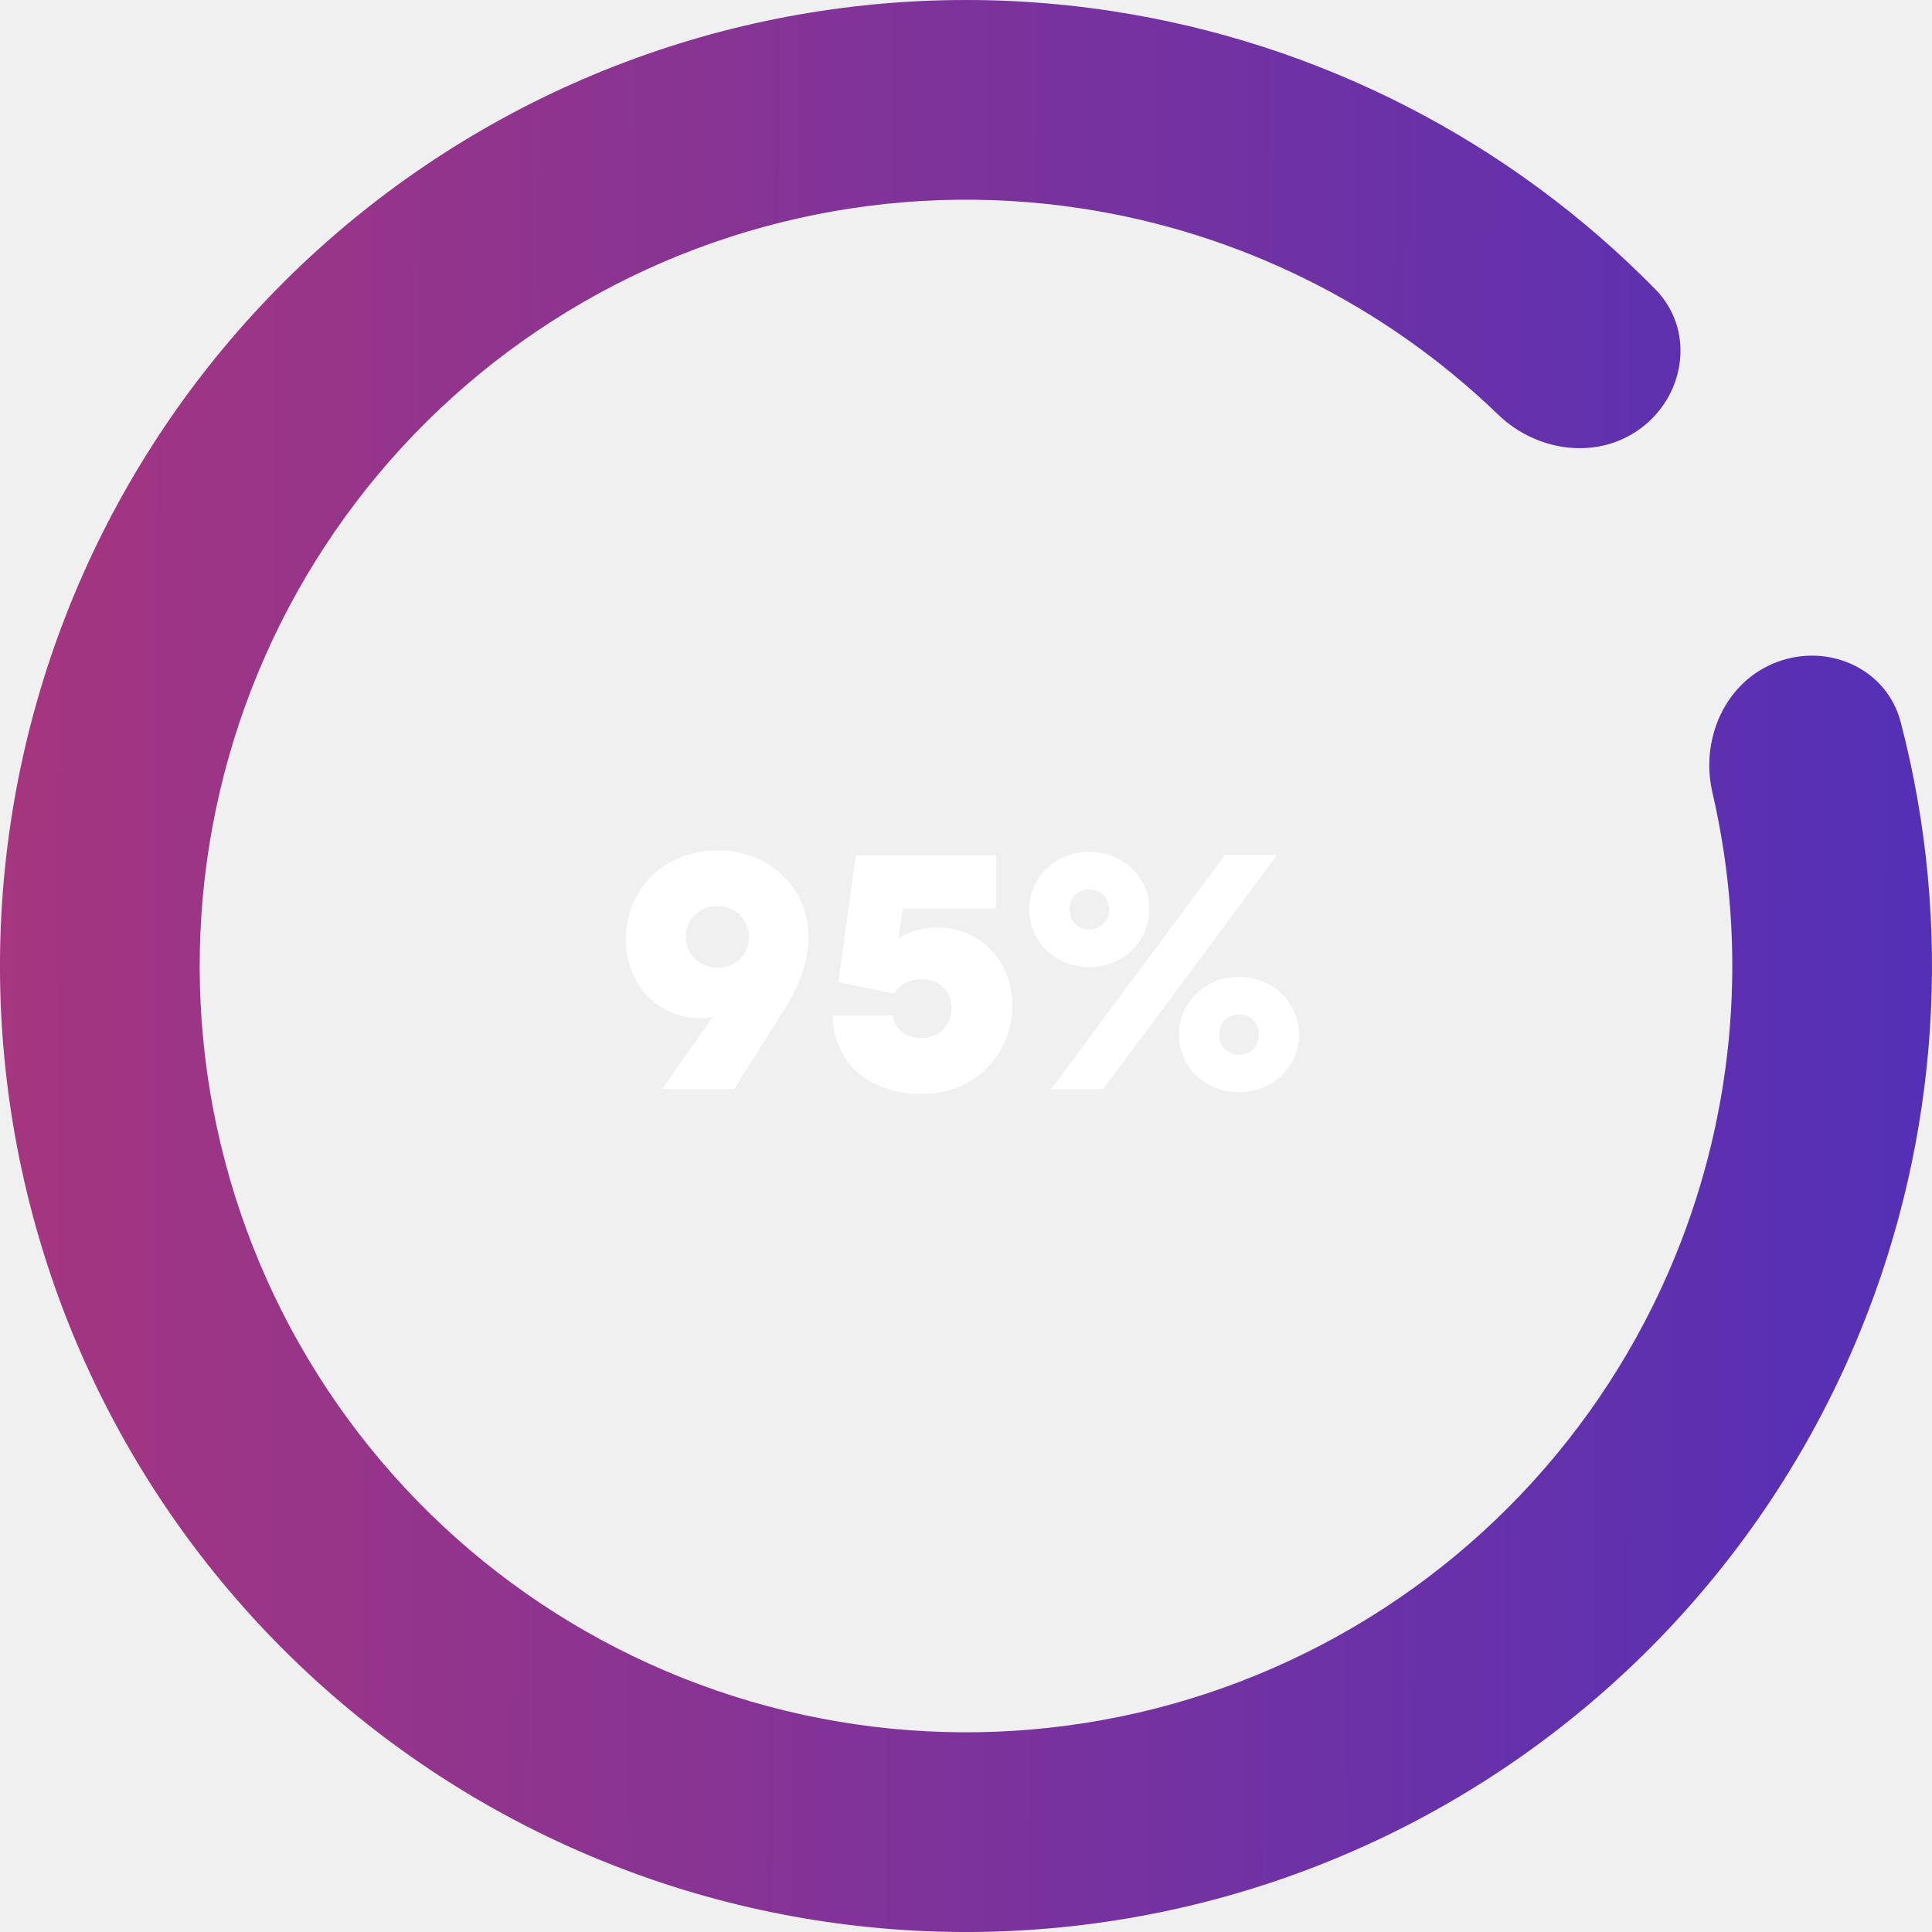
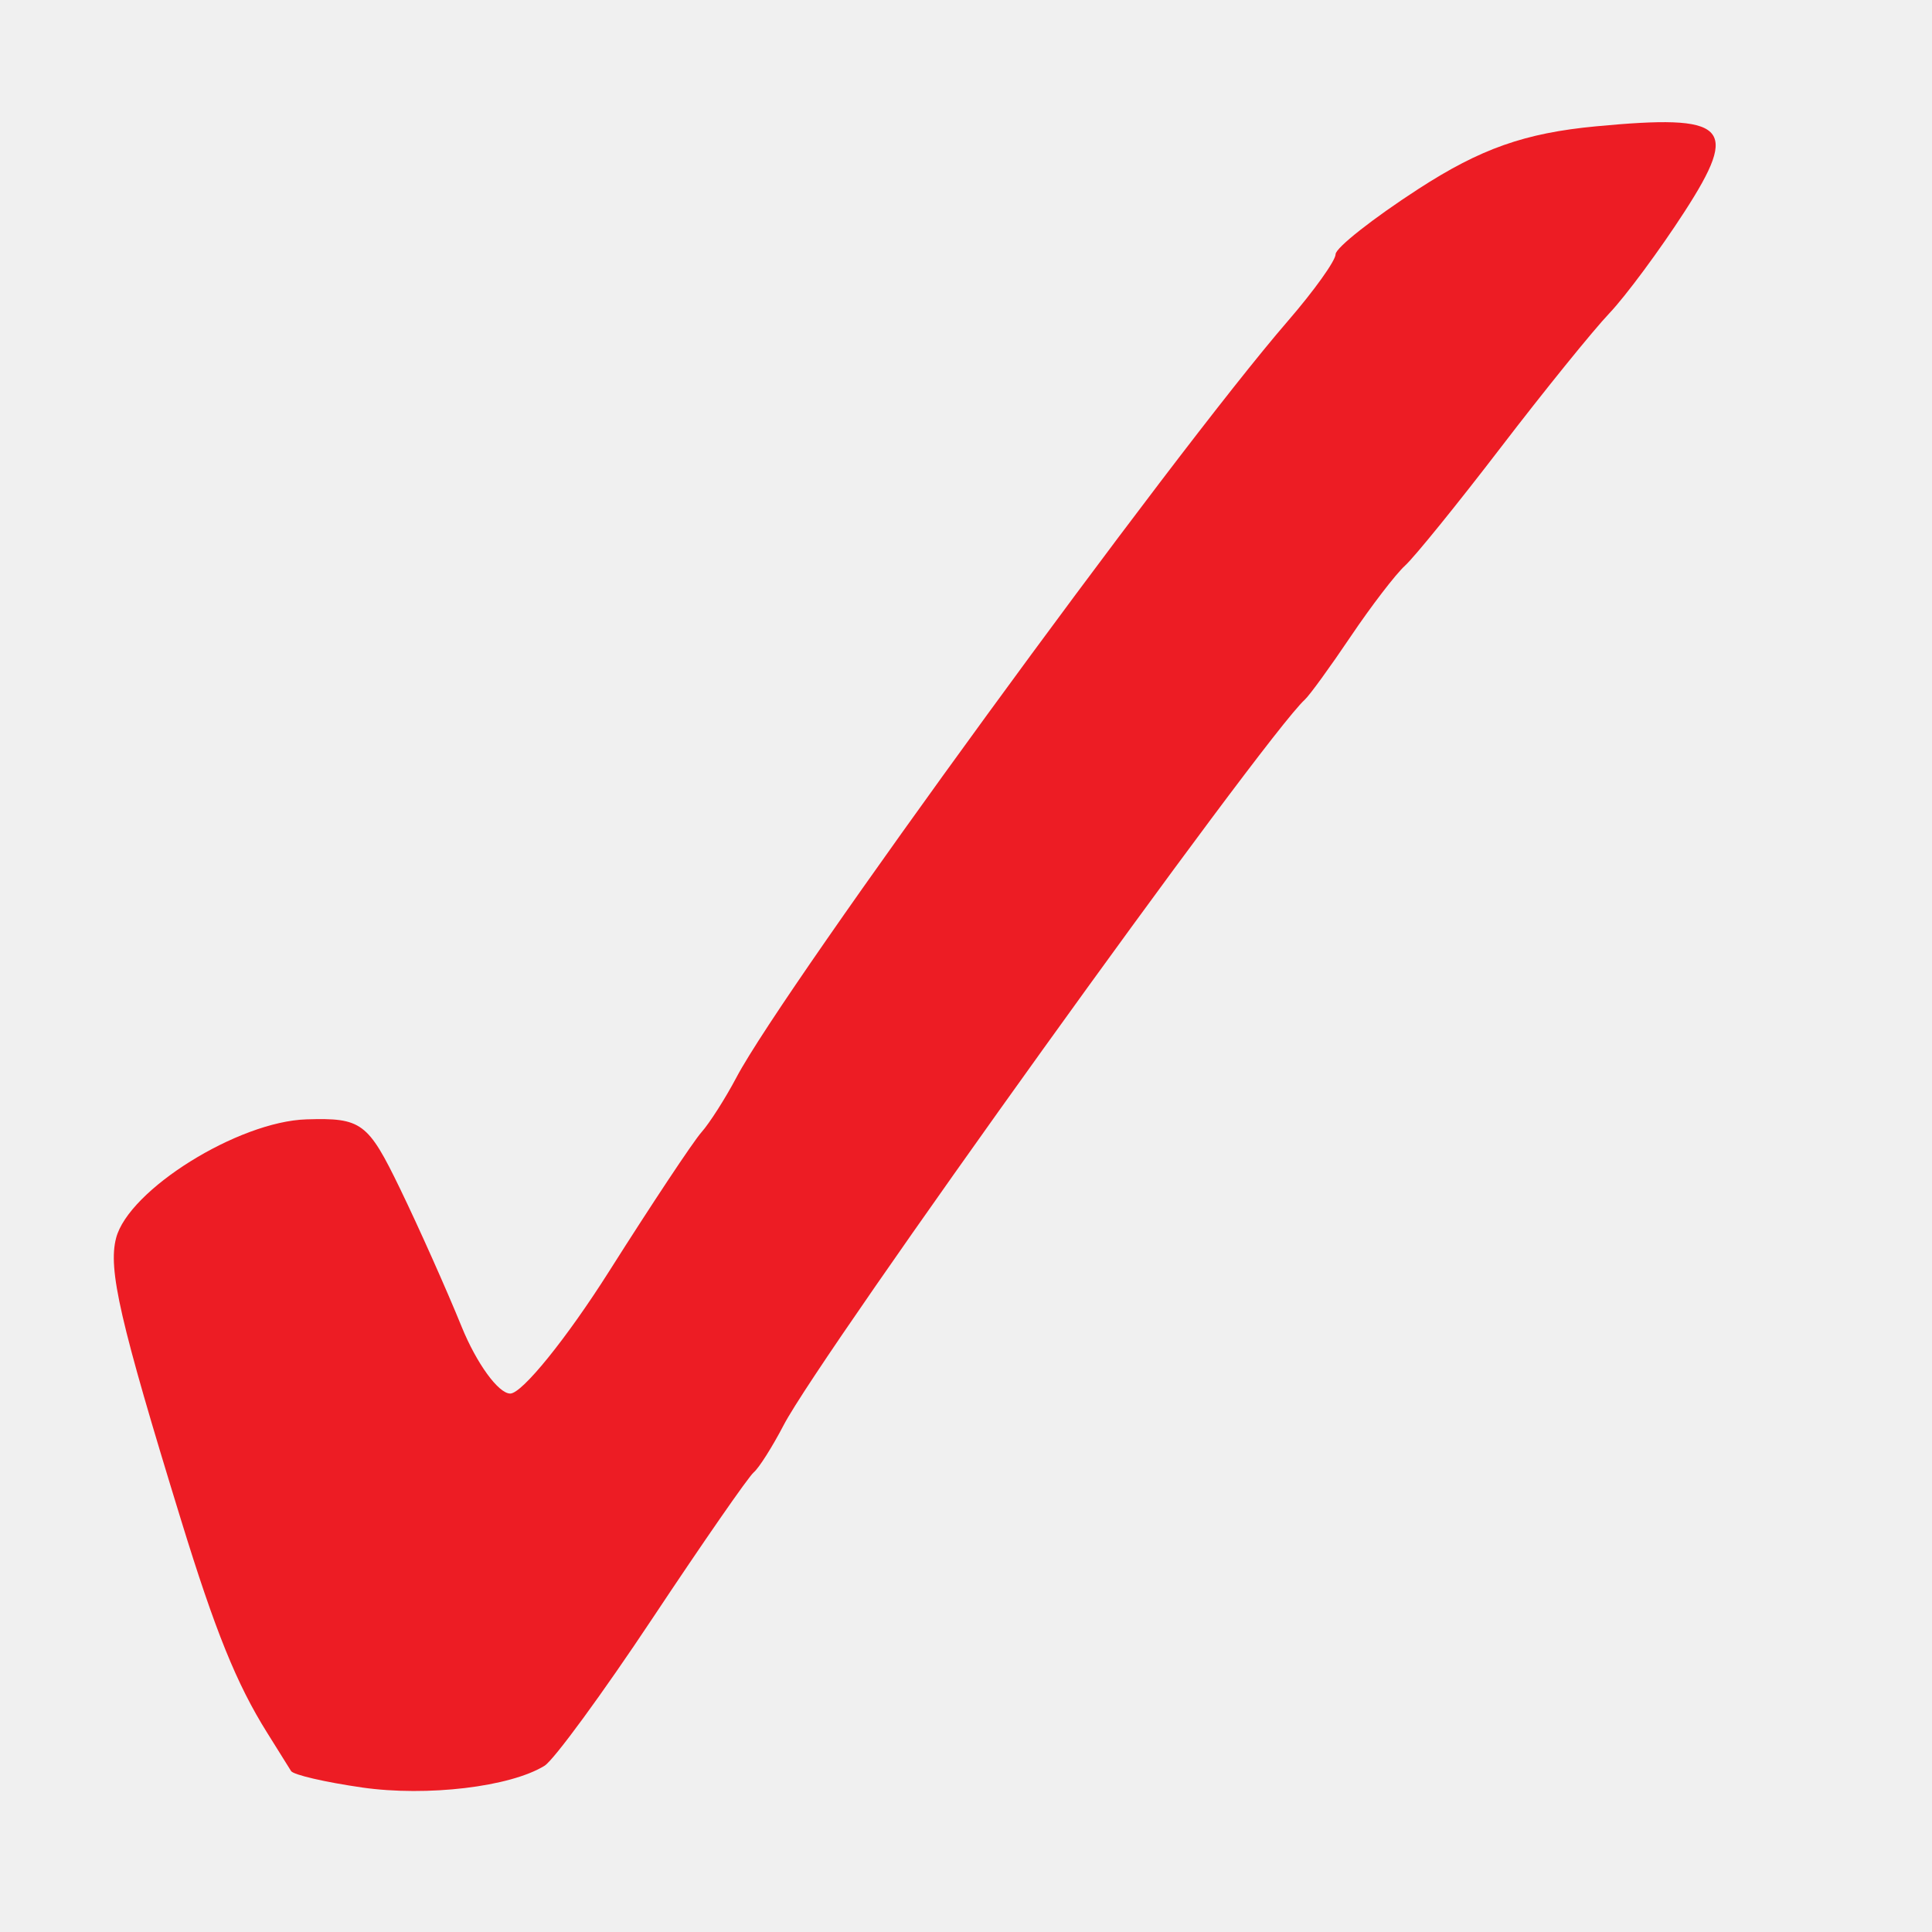
- <svg xmlns="http://www.w3.org/2000/svg" width="204" height="204" viewBox="0 0 204 204" fill="none">
-   <path d="M187.639 69.902C193.092 67.859 199.226 70.614 200.696 76.248C206.238 97.486 204.802 120.051 196.436 140.546C186.737 164.31 168.435 183.543 145.182 194.409C121.928 205.275 95.433 206.975 70.982 199.169C46.531 191.364 25.921 174.628 13.264 152.299C0.607 129.97 -3.166 103.69 2.696 78.702C8.559 53.713 23.627 31.854 44.894 17.484C66.161 3.114 92.064 -2.709 117.435 1.175C139.317 4.524 159.415 14.883 174.791 30.547C178.869 34.702 178.083 41.38 173.529 45.009C168.975 48.637 162.385 47.827 158.195 43.783C146.212 32.215 130.877 24.564 114.244 22.018C94.118 18.937 73.57 23.557 56.699 34.956C39.829 46.355 27.876 63.696 23.225 83.518C18.574 103.34 21.568 124.188 31.608 141.901C41.649 159.614 57.998 172.89 77.394 179.082C96.791 185.274 117.809 183.925 136.255 175.305C154.701 166.686 169.219 151.429 176.914 132.578C183.273 116.999 184.584 99.912 180.815 83.688C179.497 78.016 182.187 71.946 187.639 69.902Z" fill="url(#paint0_linear_16_339)" />
-   <path d="M66.08 99.16C66.08 103.804 69.32 107.512 74.036 107.512C74.648 107.512 75.08 107.44 75.332 107.296L69.896 115H77.528L83.072 106.18C84.476 103.912 85.376 101.32 85.376 98.98C85.376 93.724 81.308 89.8 75.728 89.8C70.256 89.8 66.08 93.76 66.08 99.16ZM72.416 98.908C72.416 97.072 73.892 95.668 75.764 95.668C77.636 95.668 79.076 97.108 79.076 98.944C79.076 100.78 77.636 102.184 75.764 102.184C73.892 102.184 72.416 100.744 72.416 98.908ZM94.397 104.92C94.937 104.056 95.981 103.372 97.313 103.372C99.149 103.372 100.481 104.668 100.481 106.432C100.481 108.196 99.149 109.6 97.313 109.6C95.405 109.6 94.361 108.34 94.253 107.224H87.917C88.025 112.228 91.697 115.504 97.421 115.504C102.785 115.504 106.889 111.508 106.889 106.108C106.889 101.644 103.685 97.936 98.969 97.936C97.421 97.936 96.053 98.332 94.865 99.088L95.333 95.92H105.161V90.304H90.365L88.529 103.696L94.397 104.92ZM121.357 96.028C121.357 92.608 118.585 89.944 115.021 89.944C111.457 89.944 108.685 92.608 108.685 96.028C108.685 99.448 111.457 102.112 115.021 102.112C118.585 102.112 121.357 99.448 121.357 96.028ZM117.109 96.028C117.109 97.288 116.209 98.152 115.021 98.152C113.833 98.152 112.933 97.288 112.933 96.028C112.933 94.768 113.833 93.904 115.021 93.904C116.209 93.904 117.109 94.768 117.109 96.028ZM134.857 90.268H129.349L110.989 115H116.497L134.857 90.268ZM124.489 109.24C124.489 112.66 127.261 115.324 130.825 115.324C134.389 115.324 137.161 112.66 137.161 109.24C137.161 105.82 134.389 103.156 130.825 103.156C127.261 103.156 124.489 105.82 124.489 109.24ZM128.737 109.24C128.737 107.98 129.637 107.116 130.825 107.116C132.013 107.116 132.913 107.98 132.913 109.24C132.913 110.5 132.013 111.364 130.825 111.364C129.637 111.364 128.737 110.5 128.737 109.24Z" fill="white" />
-   <defs>
-     <linearGradient id="paint0_linear_16_339" x1="-12.435" y1="91.215" x2="228.124" y2="92.098" gradientUnits="userSpaceOnUse">
-       <stop stop-color="#AA367C" />
-       <stop offset="1" stop-color="#4A2FBD" />
-     </linearGradient>
-   </defs>
+ <svg xmlns="http://www.w3.org/2000/svg" viewBox="0 0 175 175">
+   <path d="m32.794 161.91c-3.325-0.477-6.218-1.147-6.428-1.489s-1.189-1.907-2.173-3.479c-2.766-4.417-4.696-9.187-7.802-19.286-5.538-18.001-6.615-22.682-5.874-25.516 1.145-4.377 11.067-10.561 17.246-10.749 4.985-0.152 5.565 0.277 8.466 6.266 1.712 3.536 4.223 9.161 5.579 12.5s3.341 6.071 4.41 6.071 5.099-4.982 8.955-11.071 7.617-11.755 8.359-12.59 2.176-3.085 3.188-5c4.337-8.211 39.472-56.403 49.927-68.481 2.38-2.75 4.329-5.476 4.331-6.057s3.378-3.243 7.503-5.915c5.636-3.651 9.633-5.061 16.081-5.671 11.924-1.128 13.048-0.046 8.027 7.725-2.255 3.49-5.32 7.632-6.81 9.203s-5.912 7.036-9.825 12.143-7.819 9.929-8.68 10.714-3.079 3.679-4.931 6.429-3.719 5.321-4.15 5.714c-3.735 3.407-43.817 59.201-47.208 65.714-1.023 1.964-2.245 3.893-2.717 4.286s-4.581 6.318-9.132 13.167-8.966 12.88-9.811 13.403c-3.1 1.916-10.641 2.814-16.531 1.97l-3e-5 4e-5z" fill="#ed1c24" />
</svg>
